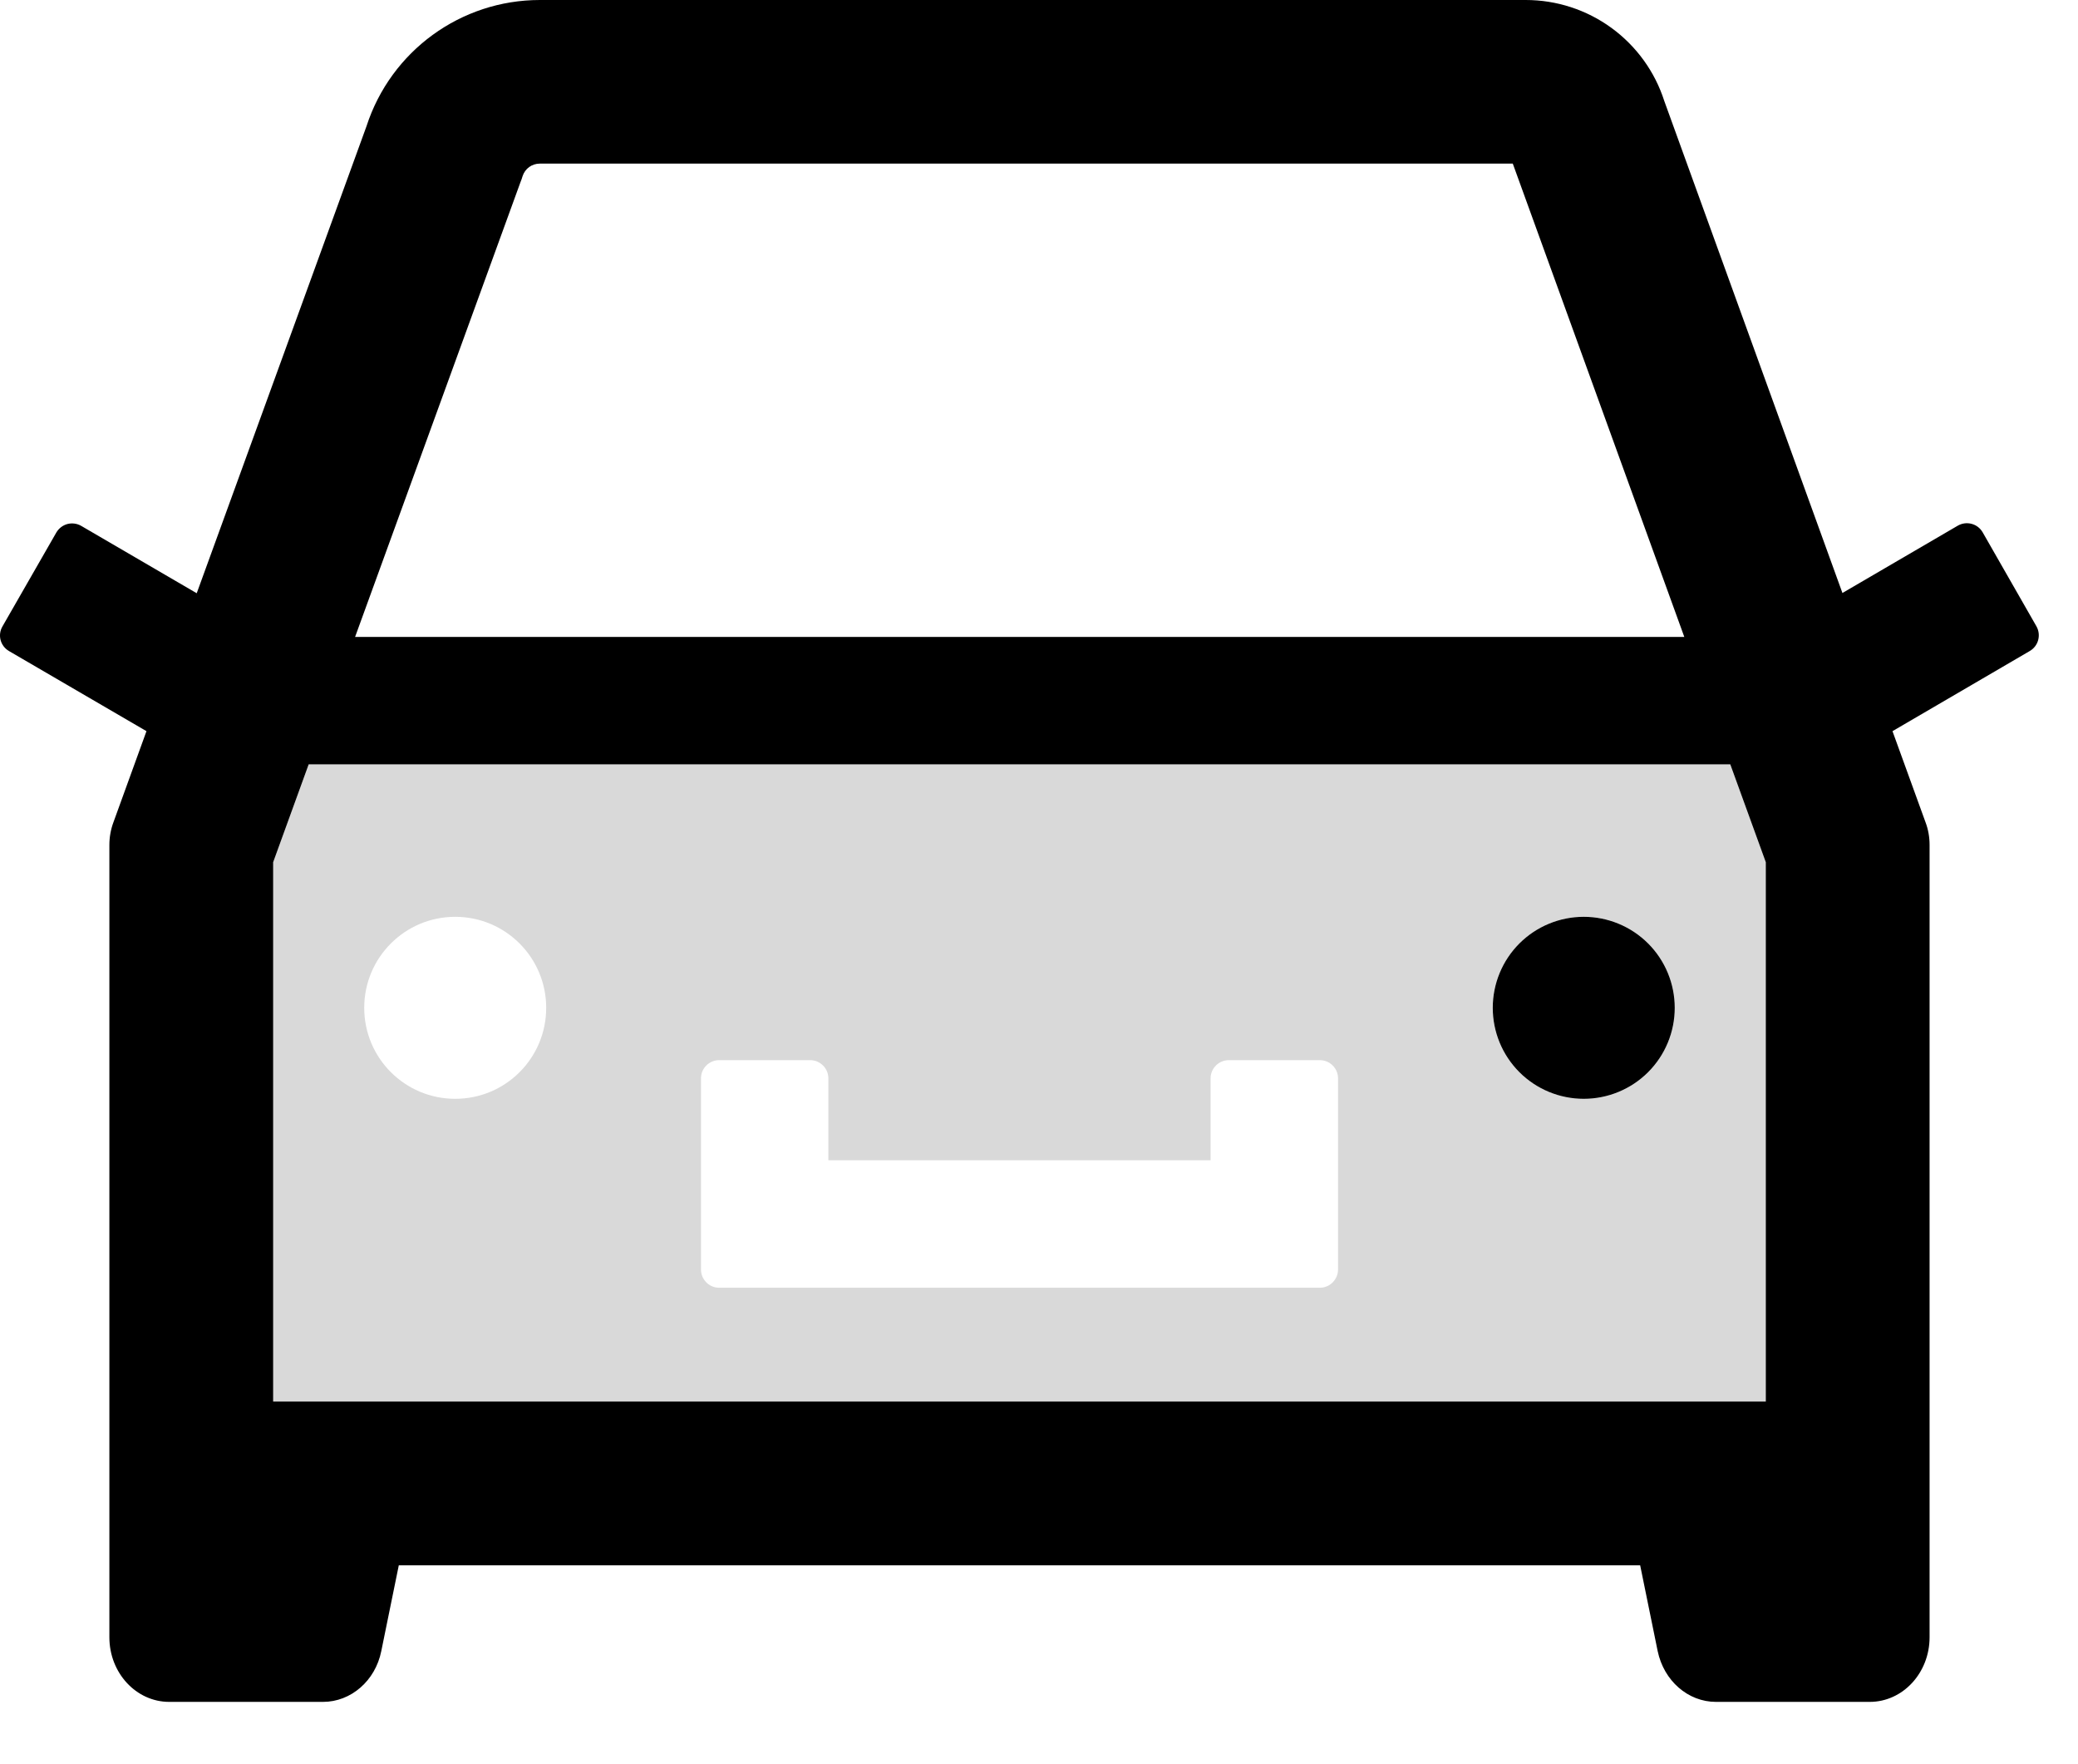
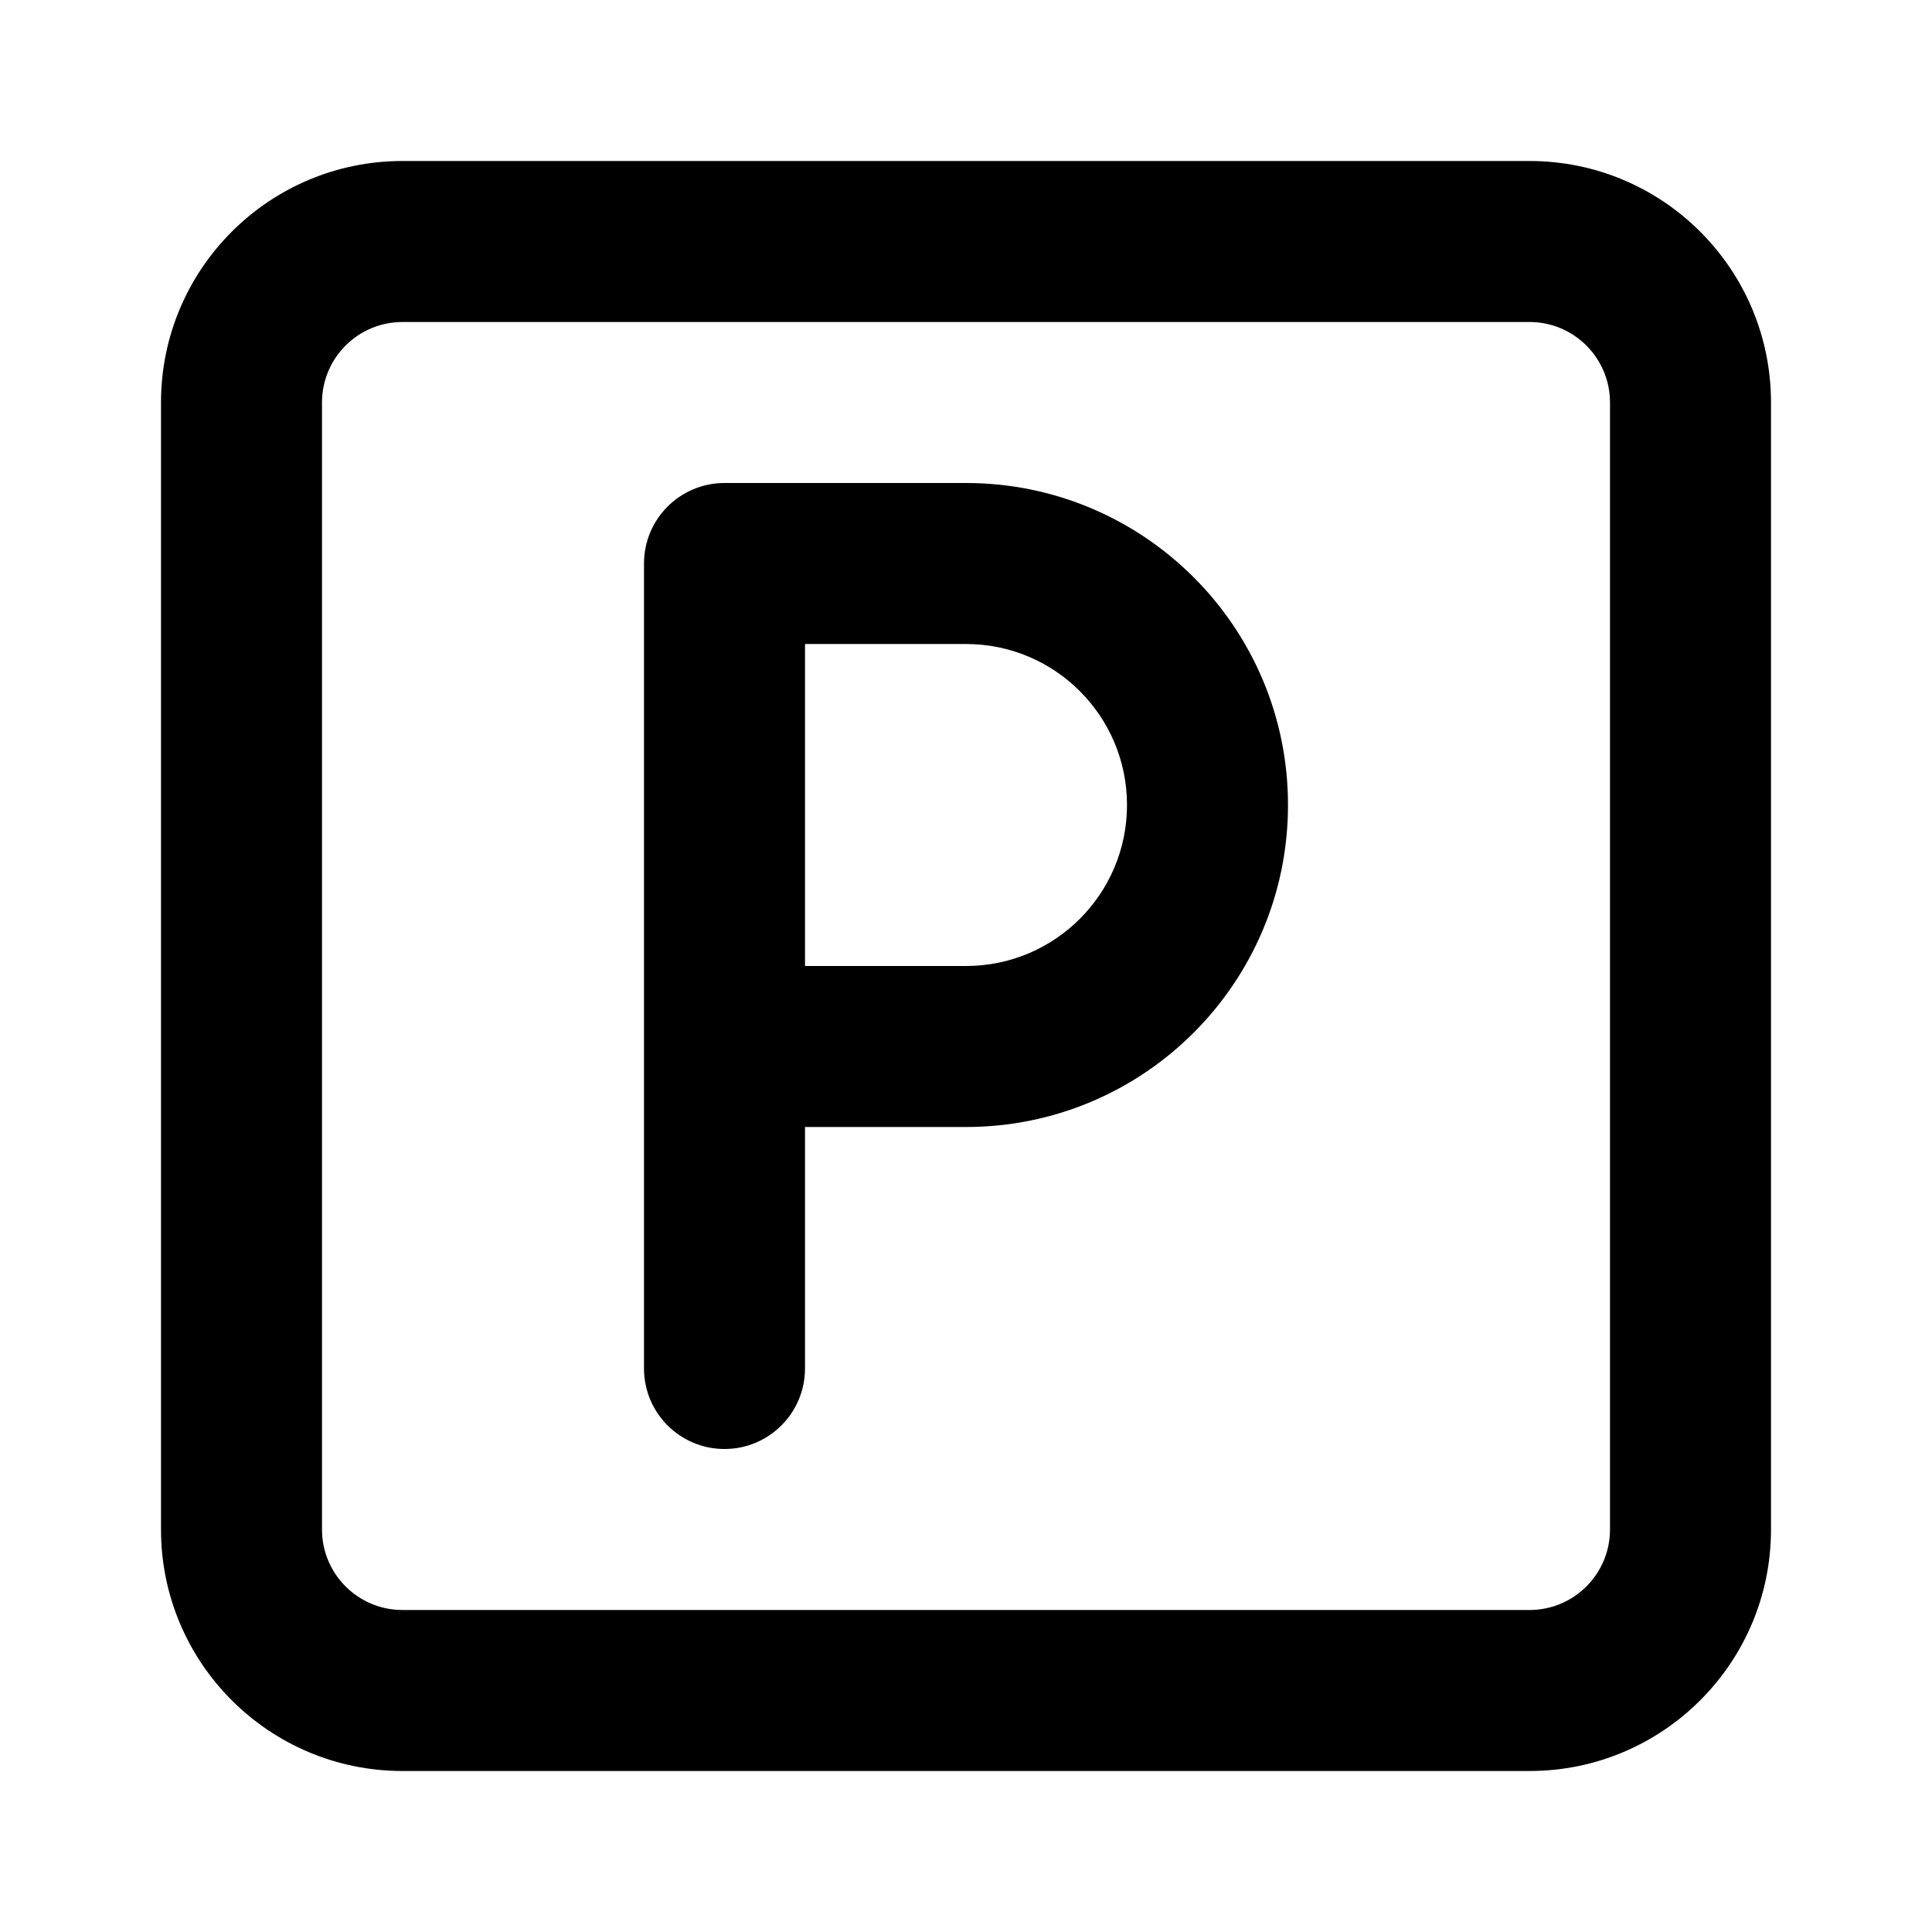
- <svg xmlns="http://www.w3.org/2000/svg" width="33" height="28" viewBox="0 0 33 28" fill="none">
-   <path d="M23.706 16.003C23.706 16.387 23.858 16.754 24.129 17.025C24.4 17.296 24.768 17.448 25.151 17.448C25.534 17.448 25.902 17.296 26.173 17.025C26.444 16.754 26.596 16.387 26.596 16.003C26.596 15.62 26.444 15.252 26.173 14.981C25.902 14.71 25.534 14.558 25.151 14.558C24.768 14.558 24.4 14.71 24.129 14.981C23.858 15.252 23.706 15.62 23.706 16.003Z" fill="black" />
-   <path d="M32.341 9.947L31.485 8.451C31.447 8.386 31.384 8.337 31.31 8.318C31.236 8.298 31.157 8.309 31.091 8.347L29.259 9.416L26.43 1.604C26.281 1.138 25.987 0.732 25.591 0.443C25.196 0.155 24.719 -0 24.23 6.52963e-07H8.573C7.319 6.52963e-07 6.207 0.809 5.82 2.005L3.124 9.42L1.289 8.35C1.223 8.312 1.144 8.302 1.07 8.321C0.997 8.341 0.934 8.389 0.895 8.455L0.039 9.947C-0.041 10.085 0.006 10.258 0.143 10.338L2.326 11.61L1.802 13.055C1.759 13.17 1.737 13.293 1.737 13.416V25.998C1.737 26.565 2.163 27.024 2.687 27.024H5.13C5.574 27.024 5.961 26.688 6.055 26.218L6.333 24.856H26.047L26.325 26.218C26.423 26.688 26.806 27.024 27.25 27.024H29.693C30.217 27.024 30.643 26.565 30.643 25.998V13.416C30.643 13.293 30.622 13.17 30.578 13.055L30.054 11.61L32.233 10.338C32.299 10.3 32.347 10.238 32.367 10.165C32.387 10.092 32.378 10.014 32.341 9.947ZM8.266 2.891L8.284 2.844L8.299 2.797C8.338 2.677 8.447 2.598 8.573 2.598H24.024L26.748 10.114H5.639L8.266 2.891ZM28.042 22.254H4.338V13.691L4.902 12.137H27.478L28.042 13.691V22.254Z" fill="black" />
-   <path d="M4.902 12.137L4.338 13.691V22.254H28.042V13.691L27.478 12.137H4.902ZM7.229 17.448C6.431 17.448 5.784 16.802 5.784 16.003C5.784 15.205 6.431 14.558 7.229 14.558C8.028 14.558 8.674 15.205 8.674 16.003C8.674 16.802 8.028 17.448 7.229 17.448ZM21.249 20.158C21.249 20.317 21.119 20.448 20.96 20.448H11.421C11.261 20.448 11.132 20.317 11.132 20.158V17.123C11.132 16.964 11.261 16.834 11.421 16.834H12.866C13.025 16.834 13.155 16.964 13.155 17.123V18.424H19.225V17.123C19.225 16.964 19.355 16.834 19.514 16.834H20.96C21.119 16.834 21.249 16.964 21.249 17.123V20.158ZM25.151 17.448C24.352 17.448 23.706 16.802 23.706 16.003C23.706 15.205 24.352 14.558 25.151 14.558C25.95 14.558 26.596 15.205 26.596 16.003C26.596 16.802 25.95 17.448 25.151 17.448Z" fill="black" fill-opacity="0.15" />
+ <svg xmlns="http://www.w3.org/2000/svg" width="1em" height="1em" viewBox="0 0 24 24">
+   <rect width="24" height="24" fill="none" />
+   <path fill="currentColor" d="M12 6H9a1 1 0 0 0-1 1v10a1 1 0 0 0 2 0v-3h2a4 4 0 0 0 0-8m0 6h-2V8h2a2 2 0 0 1 0 4m7-10H5a3 3 0 0 0-3 3v14a3 3 0 0 0 3 3h14a3 3 0 0 0 3-3V5a3 3 0 0 0-3-3m1 17a1 1 0 0 1-1 1H5a1 1 0 0 1-1-1V5a1 1 0 0 1 1-1h14a1 1 0 0 1 1 1Z" />
</svg>
